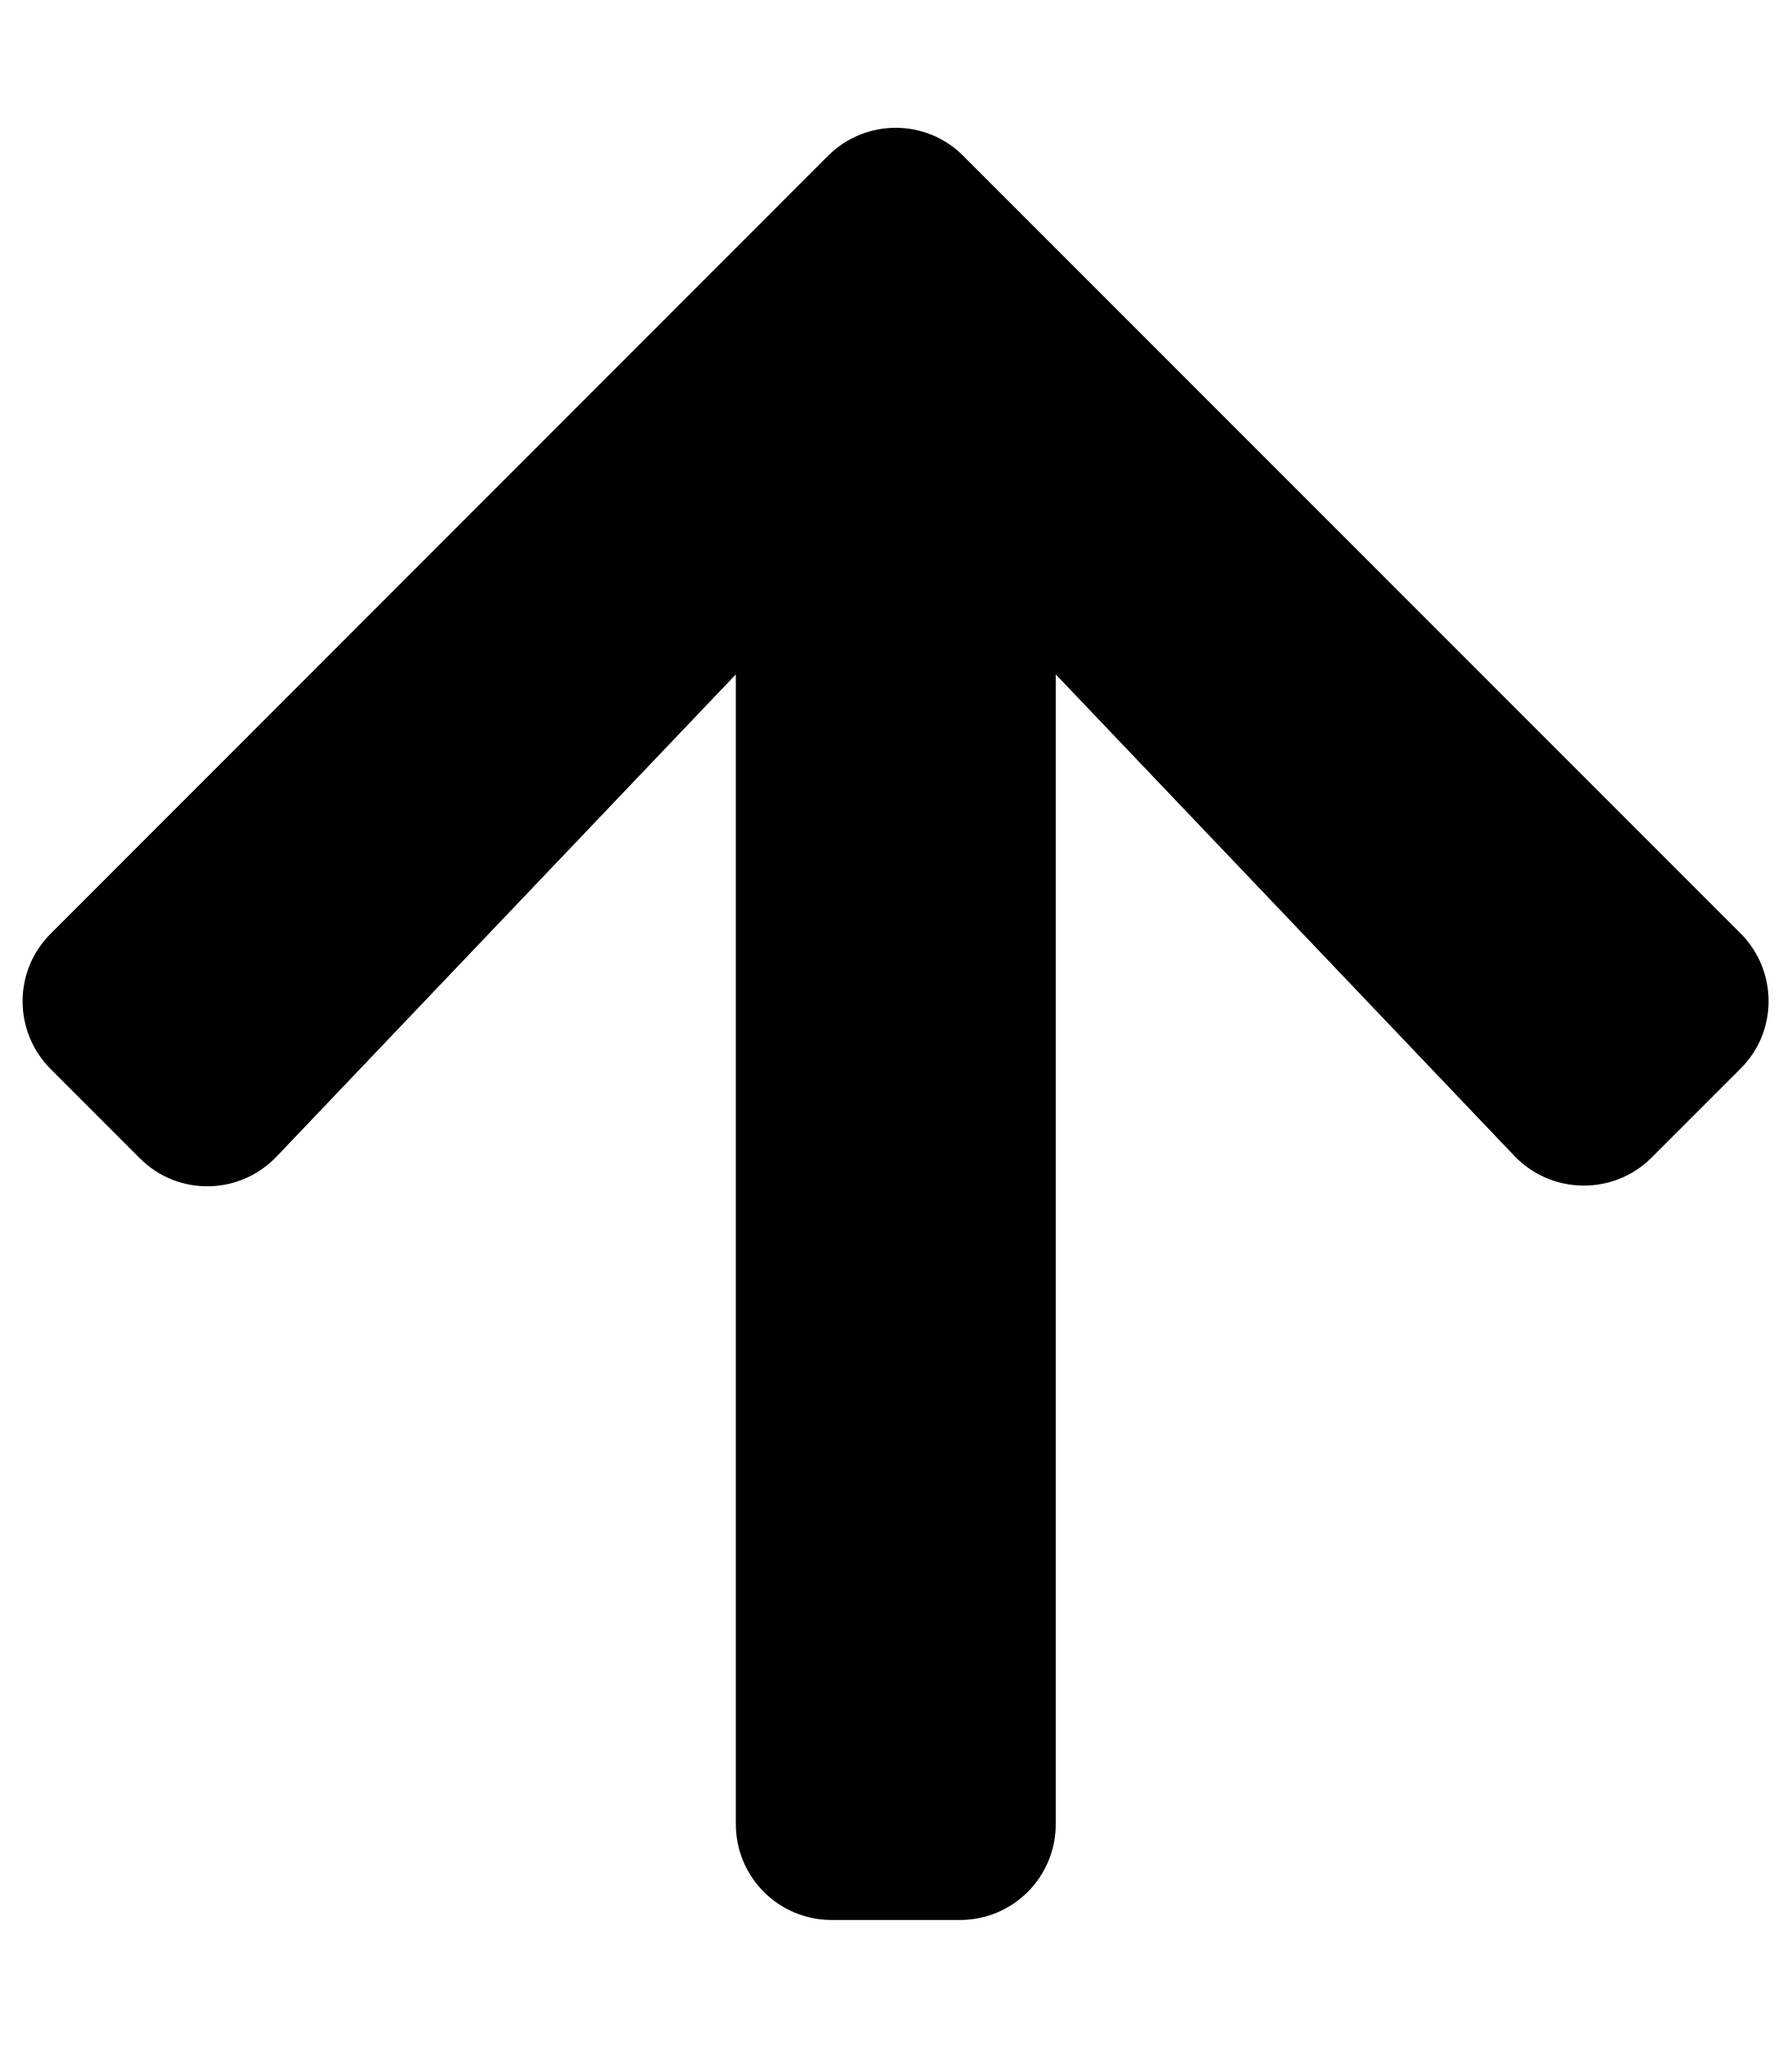
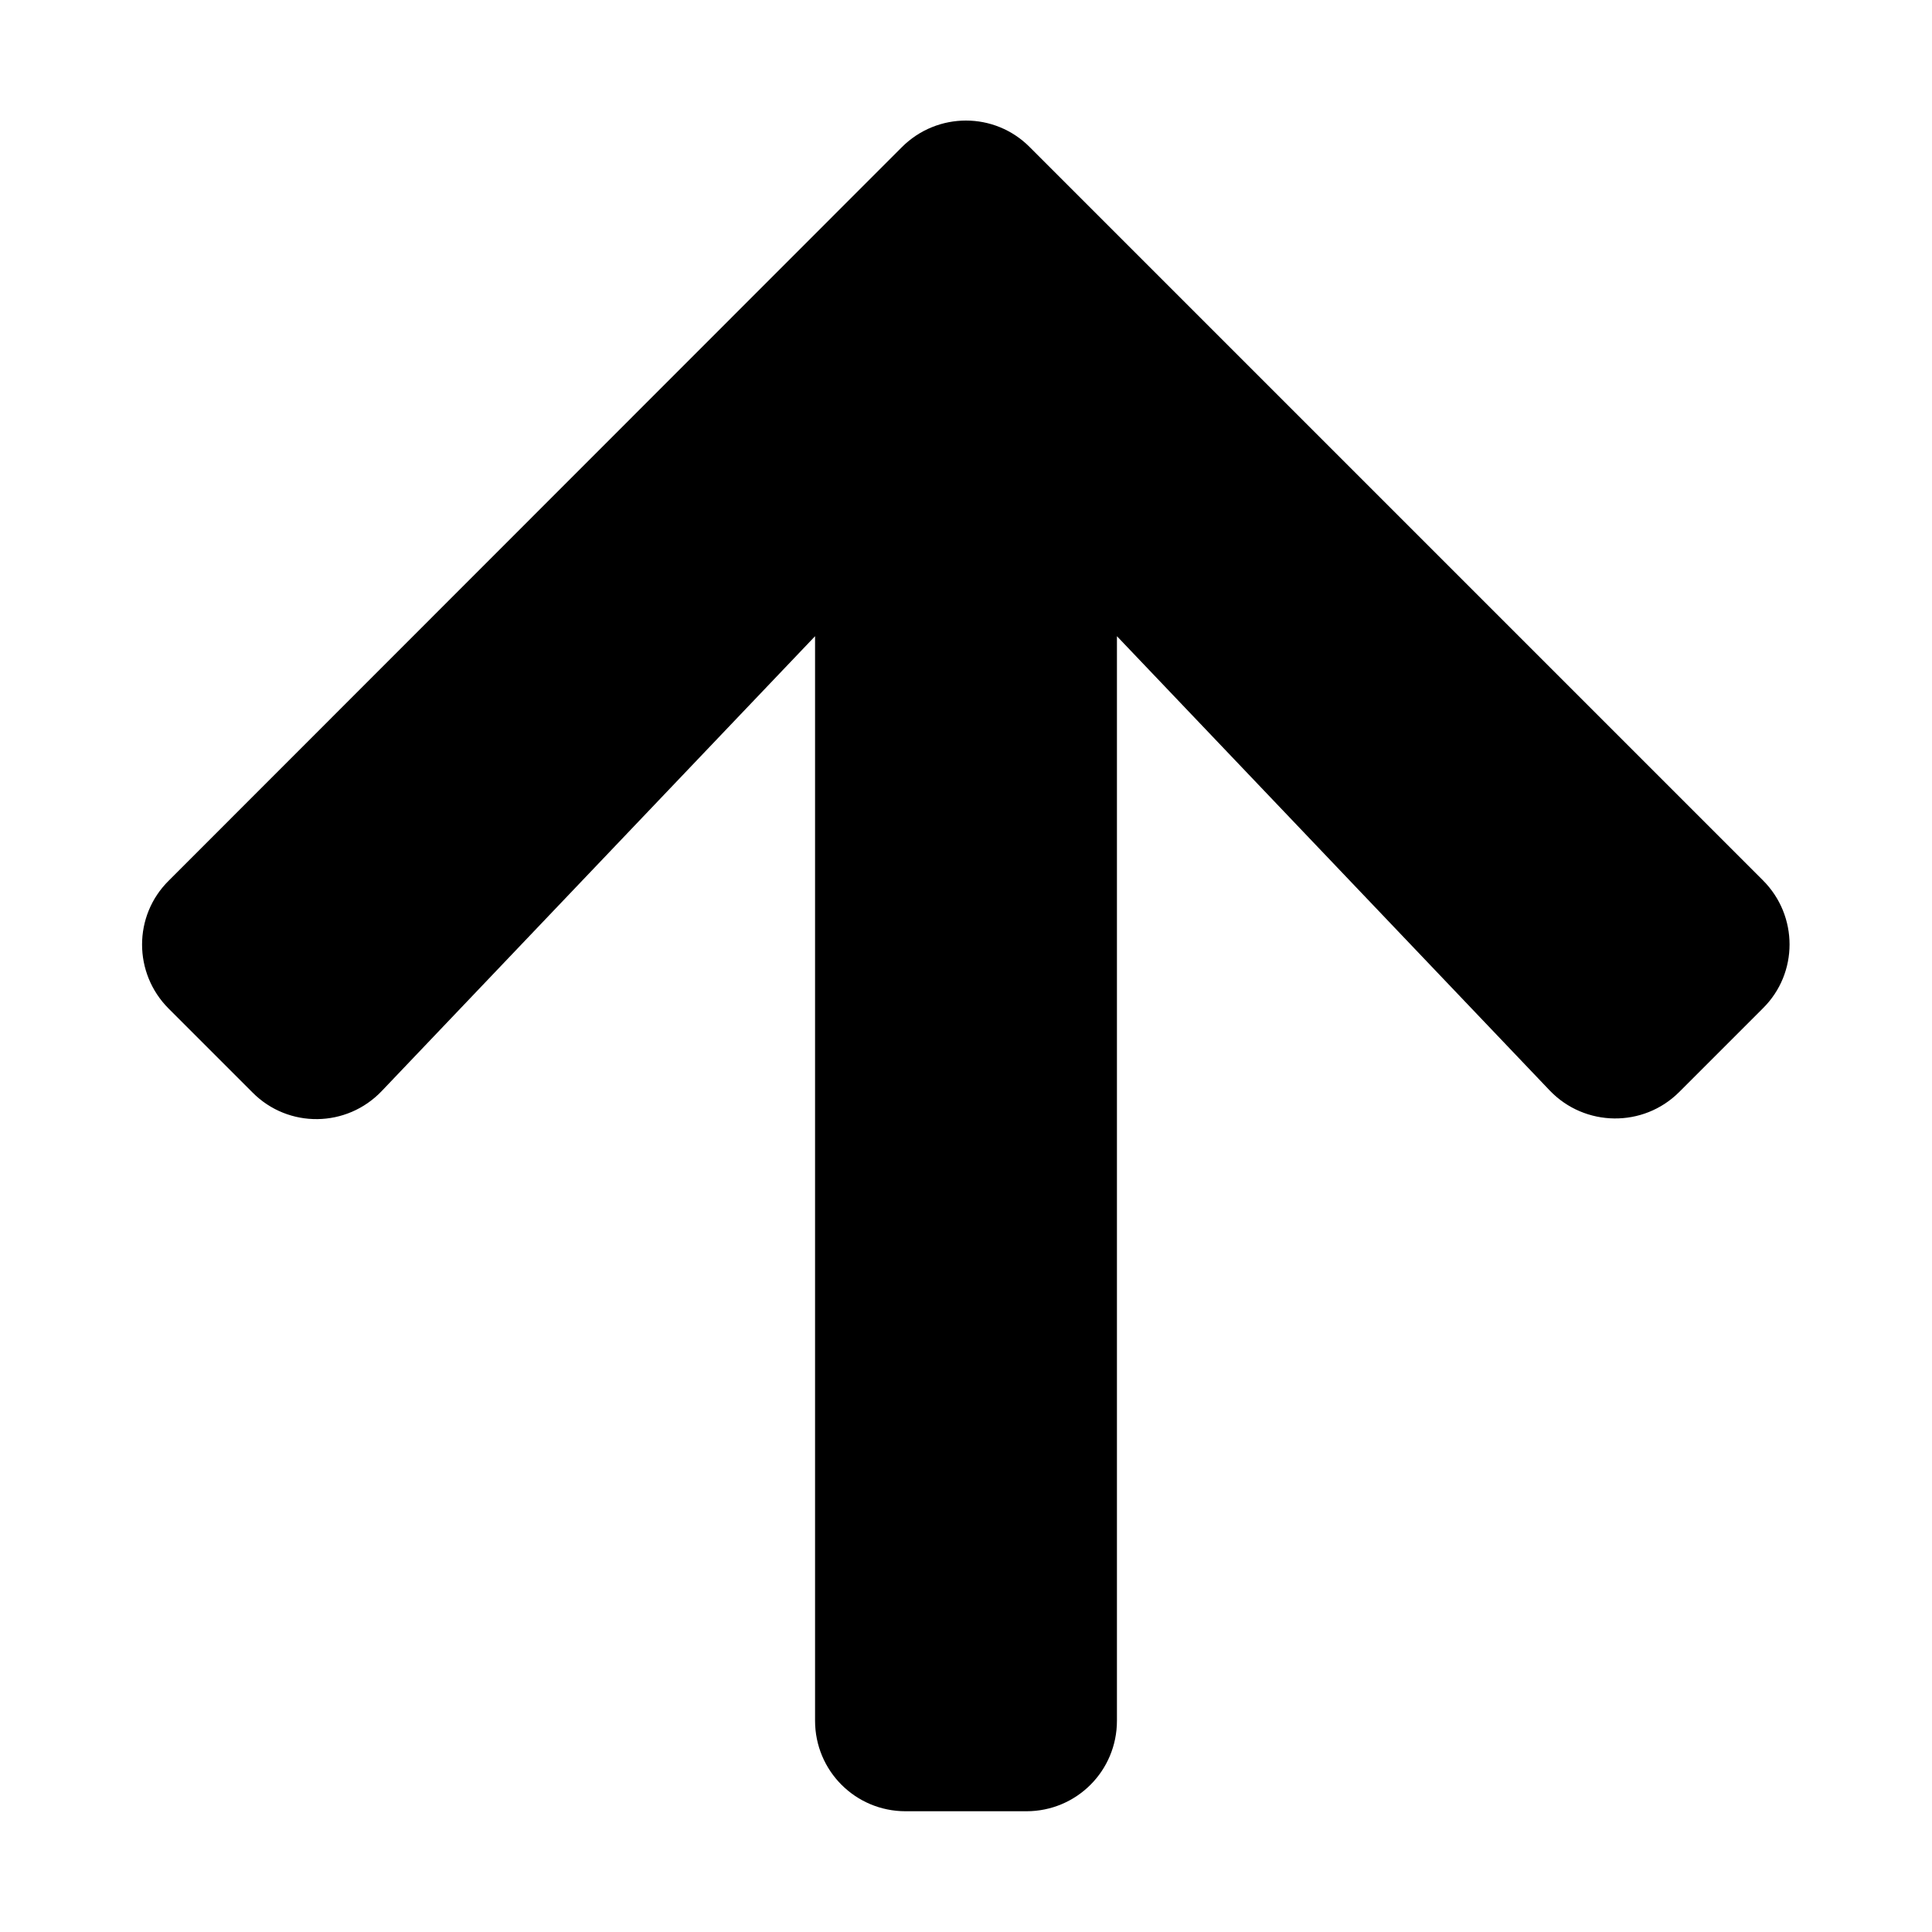
- <svg xmlns="http://www.w3.org/2000/svg" viewBox="0 0 448  512" width="1rem" height="1rem">
+ <svg xmlns="http://www.w3.org/2000/svg" viewBox="0 0 448  512" width="16px" height="16px">
  <path d="M34.9 289.5l-22.2-22.2c-9.4-9.4-9.4-24.6 0-33.9L207 39c9.4-9.4 24.6-9.4 33.9 0l194.3 194.3c9.4 9.4 9.4 24.6 0 33.9L413 289.4c-9.5 9.5-25 9.3-34.3-.4L264 168.6V456c0 13.3-10.7 24-24 24h-32c-13.3 0-24-10.7-24-24V168.6L69.2 289.1c-9.3 9.8-24.8 10-34.3.4z">
  </path>
</svg>
